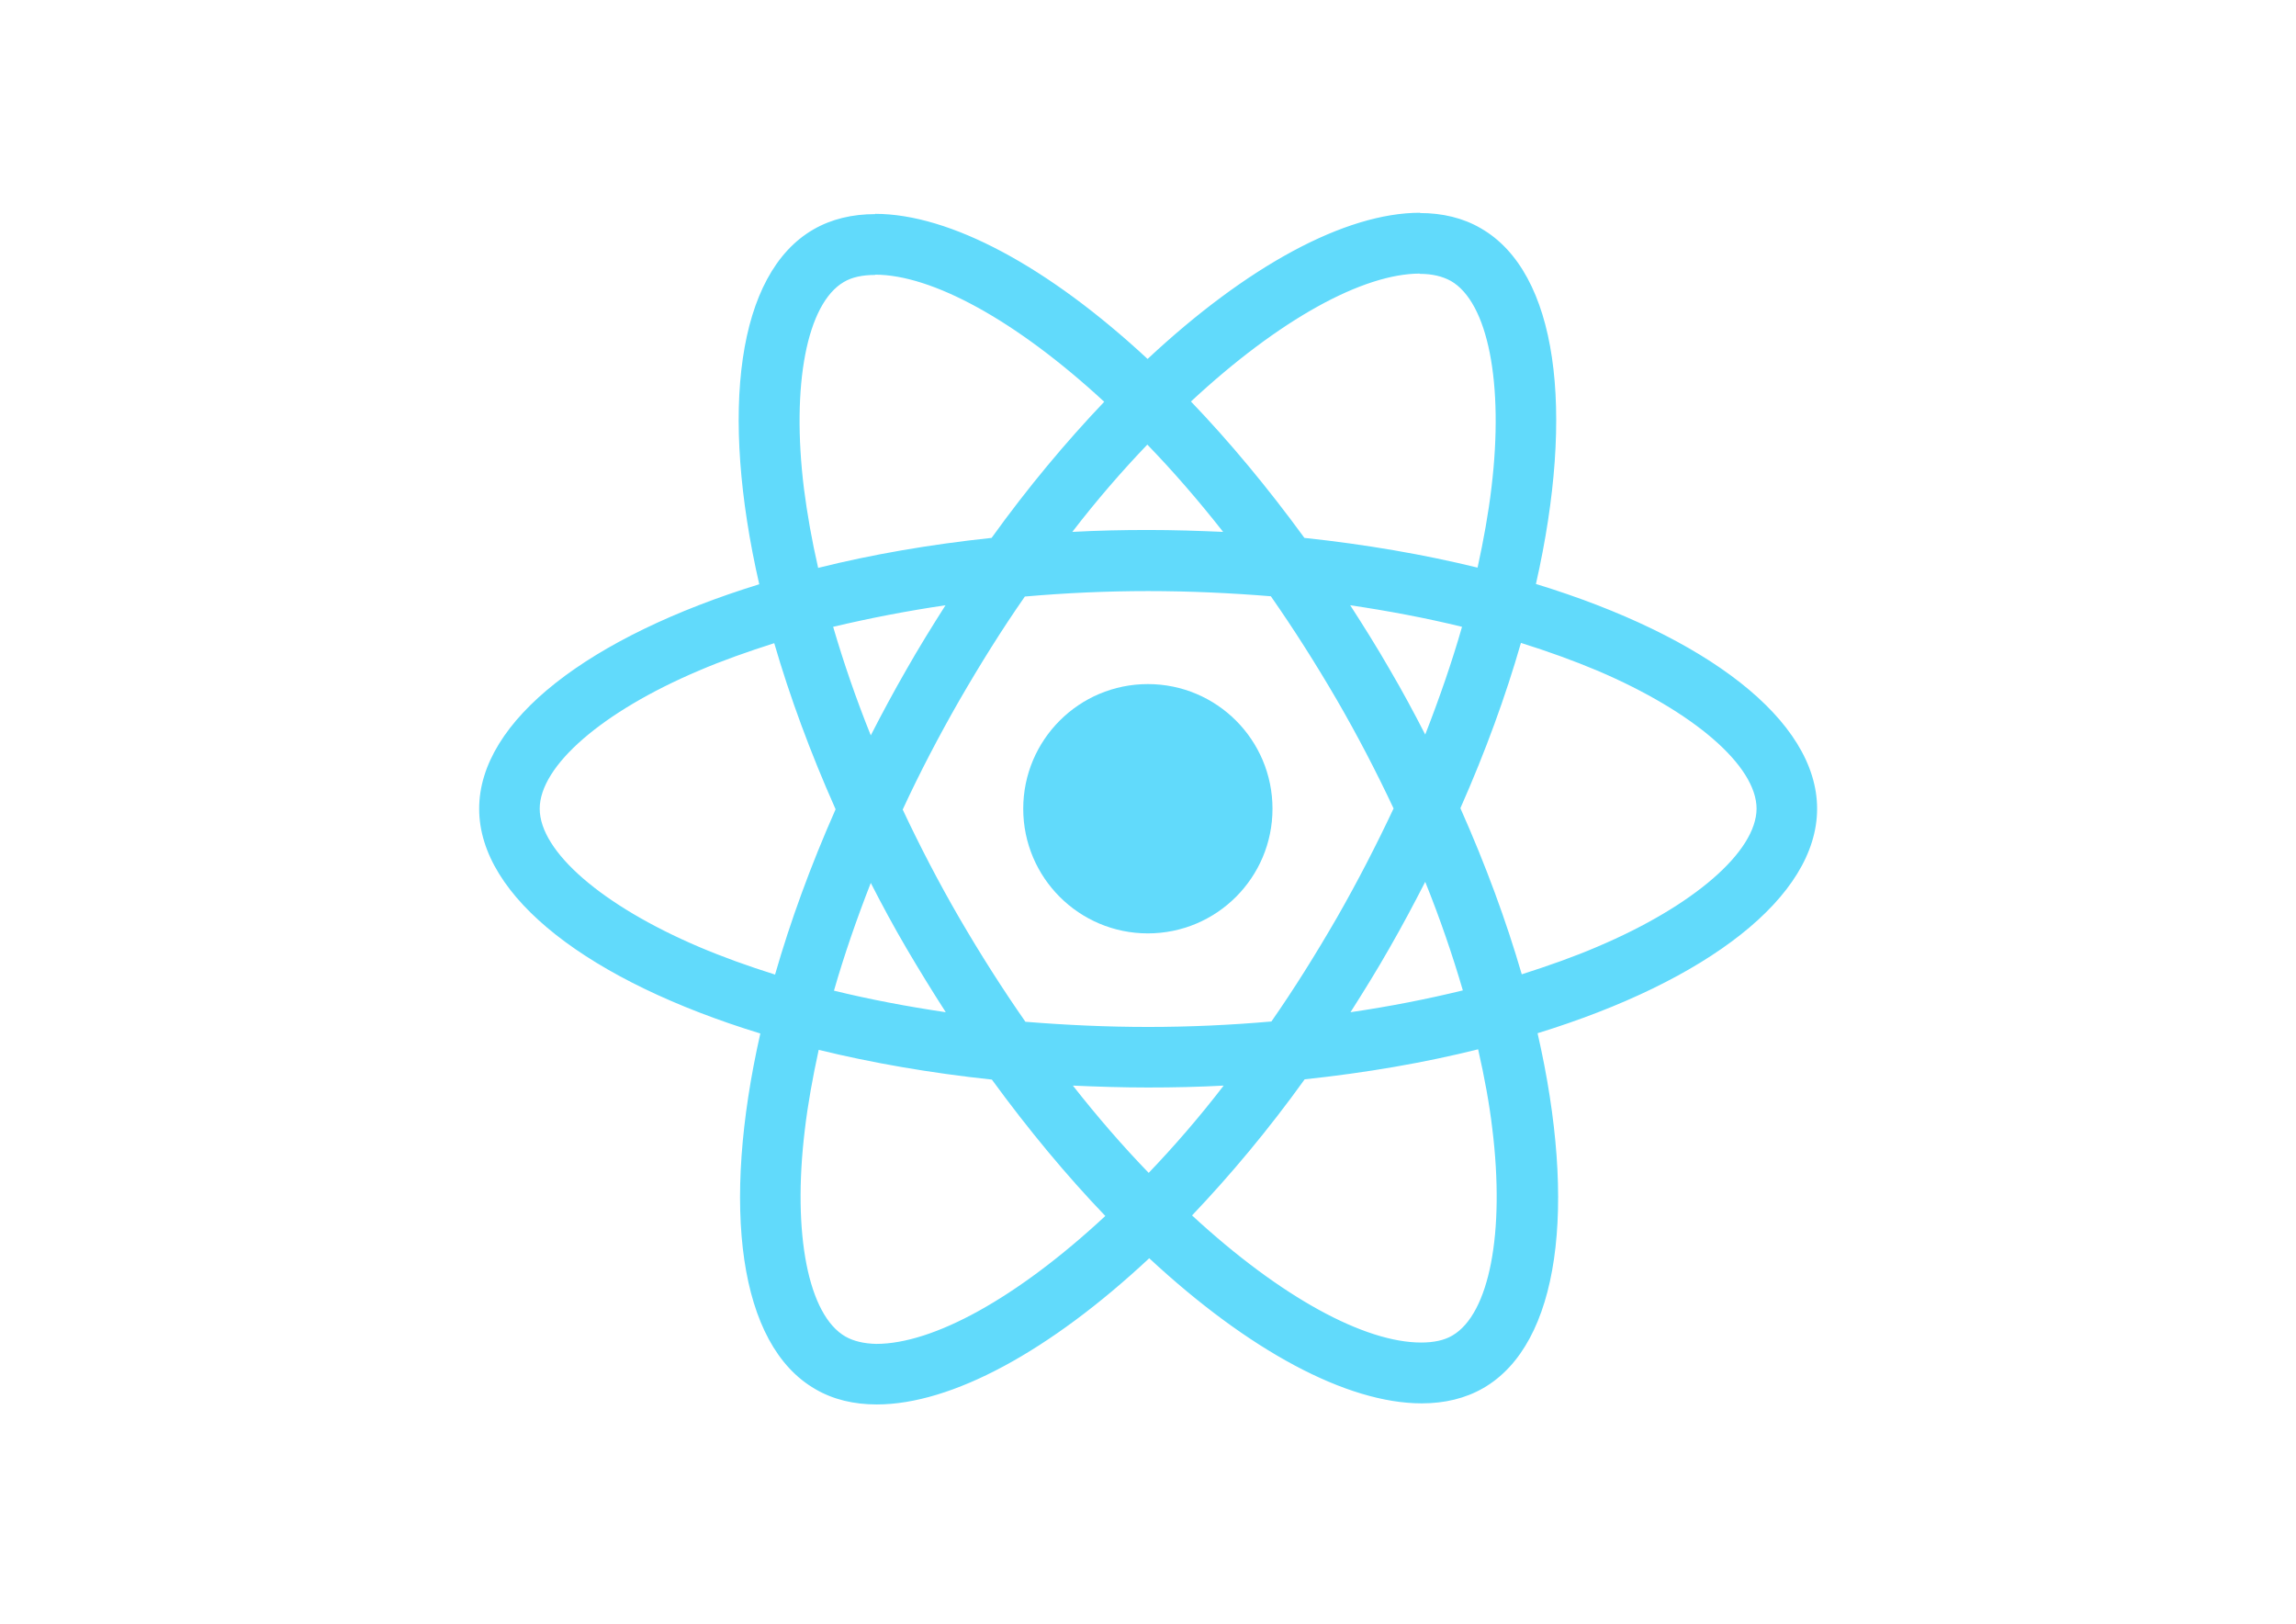
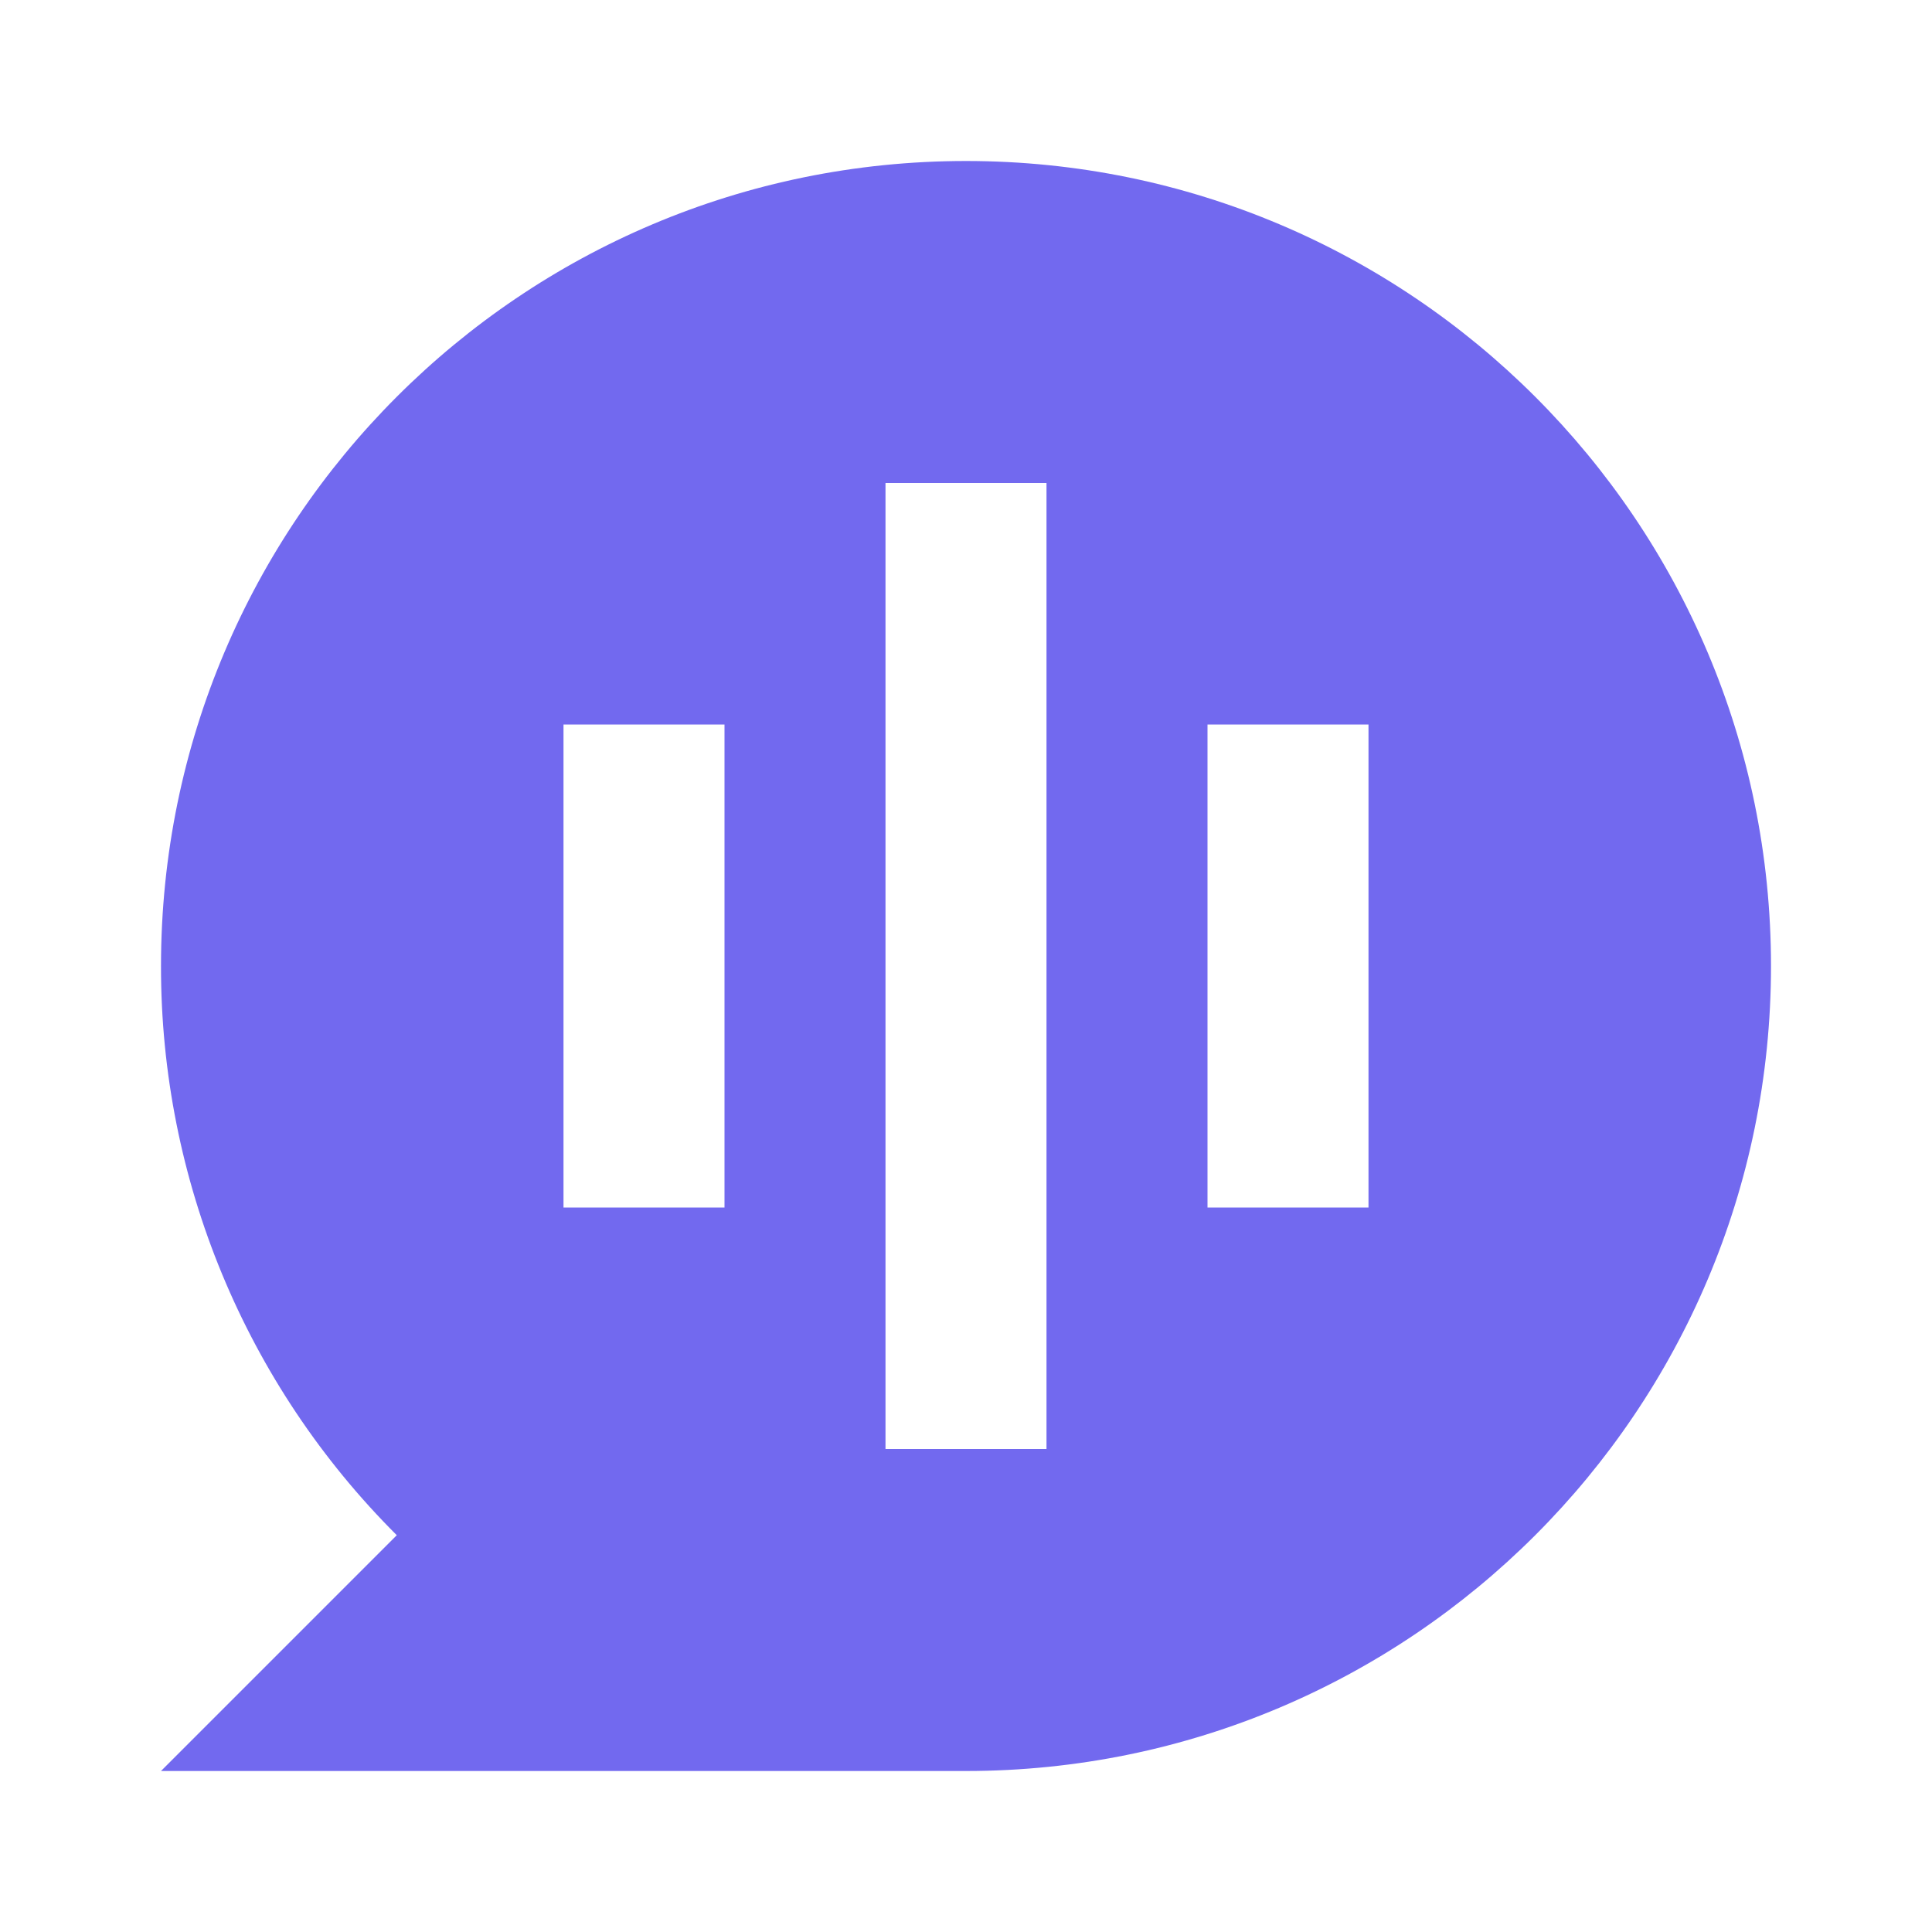
- <svg xmlns="http://www.w3.org/2000/svg" viewBox="0 0 841.9 595.3">
-   <g fill="#61DAFB">
-     <path d="M666.3 296.5c0-32.5-40.7-63.3-103.1-82.4 14.4-63.6 8-114.2-20.2-130.4-6.5-3.8-14.1-5.6-22.4-5.6v22.3c4.6 0 8.3.9 11.4 2.6 13.6 7.8 19.5 37.5 14.9 75.7-1.1 9.4-2.9 19.3-5.1 29.4-19.6-4.8-41-8.5-63.5-10.9-13.5-18.5-27.5-35.3-41.6-50 32.6-30.3 63.2-46.9 84-46.9V78c-27.5 0-63.5 19.6-99.9 53.6-36.4-33.8-72.4-53.2-99.9-53.2v22.3c20.7 0 51.4 16.5 84 46.6-14 14.7-28 31.4-41.3 49.9-22.6 2.4-44 6.1-63.6 11-2.3-10-4-19.7-5.2-29-4.7-38.2 1.1-67.9 14.6-75.8 3-1.8 6.9-2.6 11.5-2.6V78.5c-8.4 0-16 1.8-22.6 5.6-28.1 16.2-34.4 66.7-19.9 130.1-62.2 19.2-102.7 49.9-102.7 82.3 0 32.5 40.7 63.3 103.1 82.4-14.4 63.6-8 114.2 20.2 130.4 6.5 3.8 14.1 5.6 22.5 5.6 27.5 0 63.5-19.6 99.9-53.6 36.4 33.8 72.4 53.2 99.9 53.2 8.4 0 16-1.8 22.6-5.6 28.1-16.2 34.4-66.7 19.9-130.1 62-19.1 102.5-49.9 102.5-82.3zm-130.2-66.7c-3.7 12.9-8.3 26.2-13.5 39.5-4.1-8-8.4-16-13.1-24-4.6-8-9.5-15.8-14.4-23.4 14.2 2.1 27.9 4.7 41 7.9zm-45.8 106.5c-7.8 13.5-15.8 26.3-24.1 38.2-14.9 1.3-30 2-45.2 2-15.1 0-30.2-.7-45-1.9-8.3-11.9-16.4-24.6-24.2-38-7.6-13.1-14.5-26.4-20.8-39.8 6.2-13.4 13.2-26.8 20.7-39.9 7.8-13.5 15.8-26.3 24.1-38.2 14.9-1.3 30-2 45.2-2 15.1 0 30.2.7 45 1.9 8.3 11.9 16.4 24.6 24.2 38 7.6 13.1 14.5 26.4 20.8 39.8-6.3 13.4-13.2 26.8-20.7 39.9zm32.3-13c5.4 13.4 10 26.8 13.8 39.8-13.1 3.2-26.9 5.9-41.2 8 4.9-7.7 9.8-15.6 14.4-23.7 4.6-8 8.9-16.1 13-24.1zM421.2 430c-9.3-9.6-18.6-20.3-27.8-32 9 .4 18.2.7 27.5.7 9.4 0 18.7-.2 27.8-.7-9 11.7-18.3 22.4-27.5 32zm-74.4-58.9c-14.2-2.1-27.9-4.7-41-7.9 3.7-12.9 8.3-26.2 13.5-39.5 4.1 8 8.4 16 13.1 24 4.7 8 9.5 15.8 14.4 23.4zM420.7 163c9.3 9.6 18.6 20.3 27.8 32-9-.4-18.2-.7-27.5-.7-9.4 0-18.7.2-27.8.7 9-11.7 18.3-22.4 27.5-32zm-74 58.9c-4.9 7.7-9.8 15.6-14.4 23.7-4.6 8-8.9 16-13 24-5.4-13.4-10-26.8-13.8-39.8 13.1-3.1 26.9-5.8 41.2-7.9zm-90.5 125.2c-35.4-15.1-58.3-34.9-58.3-50.6 0-15.7 22.9-35.6 58.3-50.6 8.6-3.7 18-7 27.7-10.1 5.7 19.6 13.2 40 22.5 60.9-9.2 20.8-16.6 41.1-22.2 60.6-9.9-3.1-19.3-6.5-28-10.2zM310 490c-13.6-7.8-19.5-37.5-14.9-75.7 1.1-9.4 2.9-19.3 5.1-29.4 19.6 4.8 41 8.5 63.5 10.9 13.5 18.5 27.5 35.3 41.6 50-32.6 30.3-63.2 46.9-84 46.9-4.5-.1-8.3-1-11.3-2.7zm237.2-76.2c4.7 38.2-1.1 67.9-14.6 75.8-3 1.8-6.9 2.6-11.5 2.6-20.7 0-51.4-16.5-84-46.6 14-14.7 28-31.4 41.3-49.9 22.6-2.4 44-6.1 63.6-11 2.3 10.1 4.1 19.8 5.2 29.1zm38.5-66.7c-8.6 3.7-18 7-27.7 10.1-5.7-19.6-13.2-40-22.5-60.9 9.2-20.8 16.6-41.1 22.2-60.6 9.9 3.1 19.3 6.5 28.1 10.2 35.4 15.1 58.3 34.9 58.3 50.6-.1 15.7-23 35.6-58.4 50.6zM320.8 78.4z" />
-     <circle cx="420.9" cy="296.5" r="45.7" />
-     <path d="M520.5 78.1z" />
-   </g>
+ <svg xmlns="http://www.w3.org/2000/svg" viewBox="0 0 24 24" width="120" height="120">
+   <path fill="none" d="M0 0h24v24H0z" />
+   <path d="M4.929 19.071A9.969 9.969 0 0 1 2 12C2 6.477 6.477 2 12 2s10 4.477 10 10-4.477 10-10 10H2l2.929-2.929zM11 6v12h2V6h-2zM7 9v6h2V9H7zm8 0v6h2V9h-2z" fill="rgba(114,105,239,1)" />
</svg>
